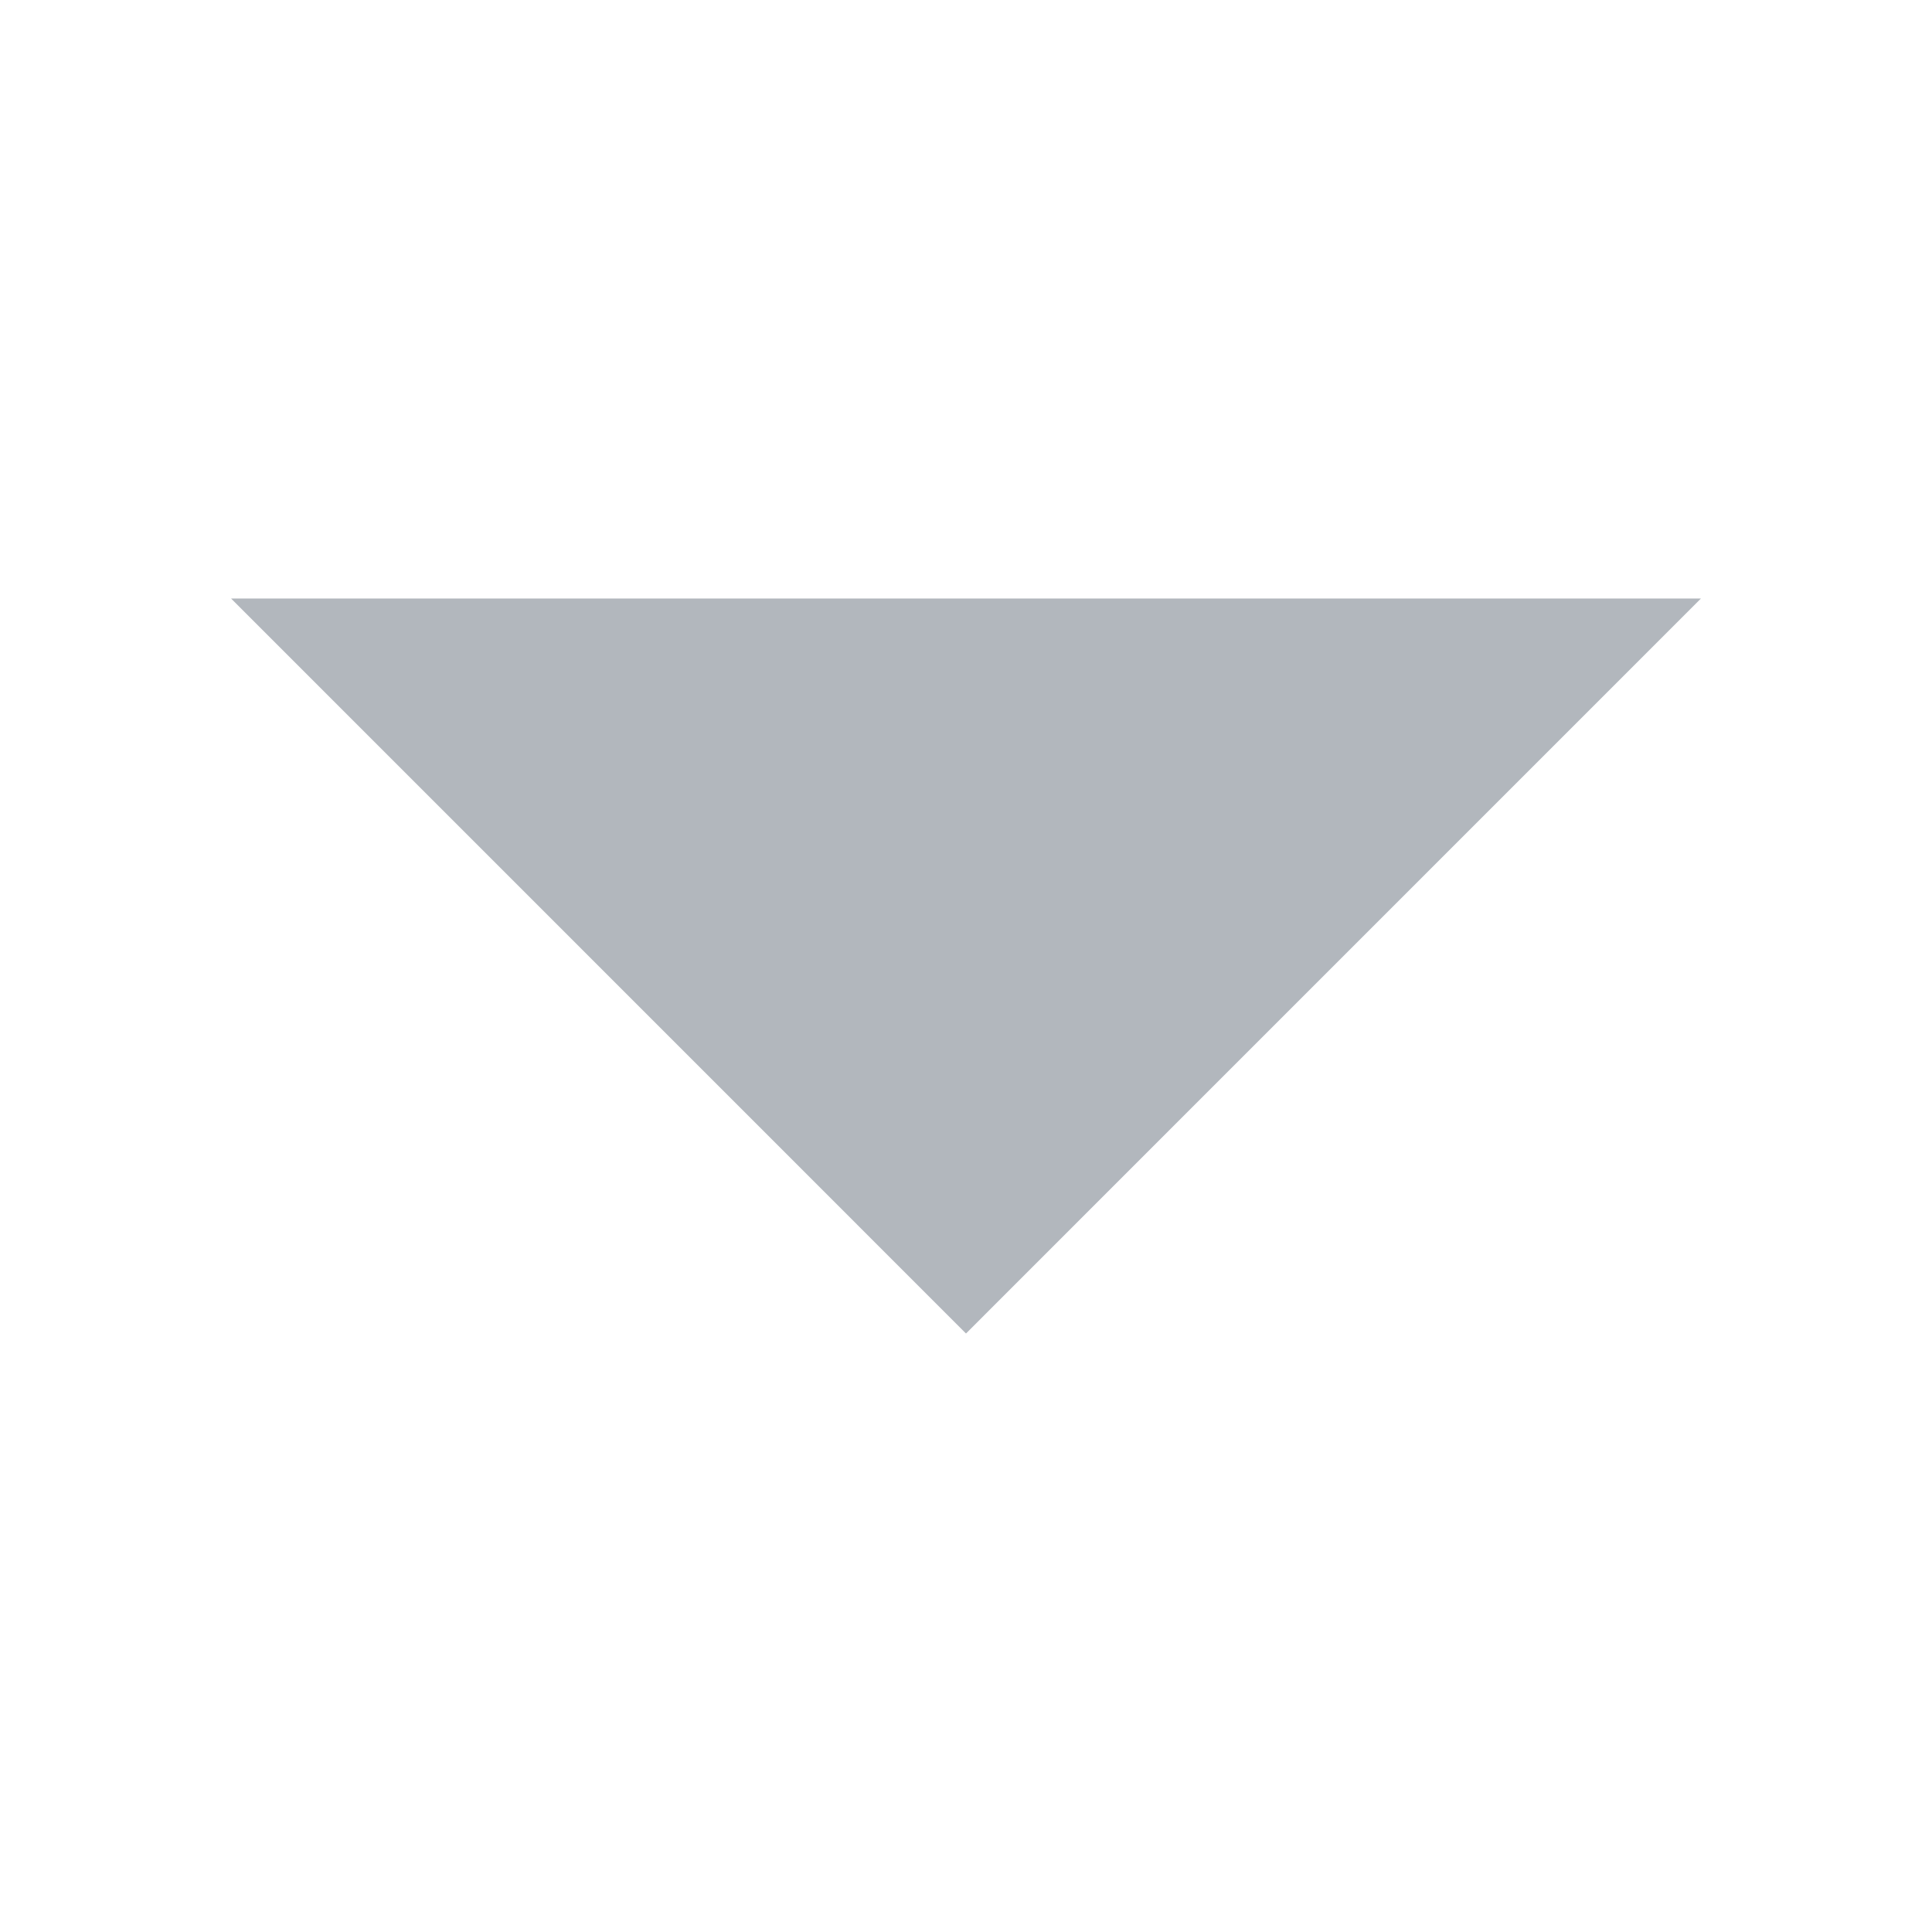
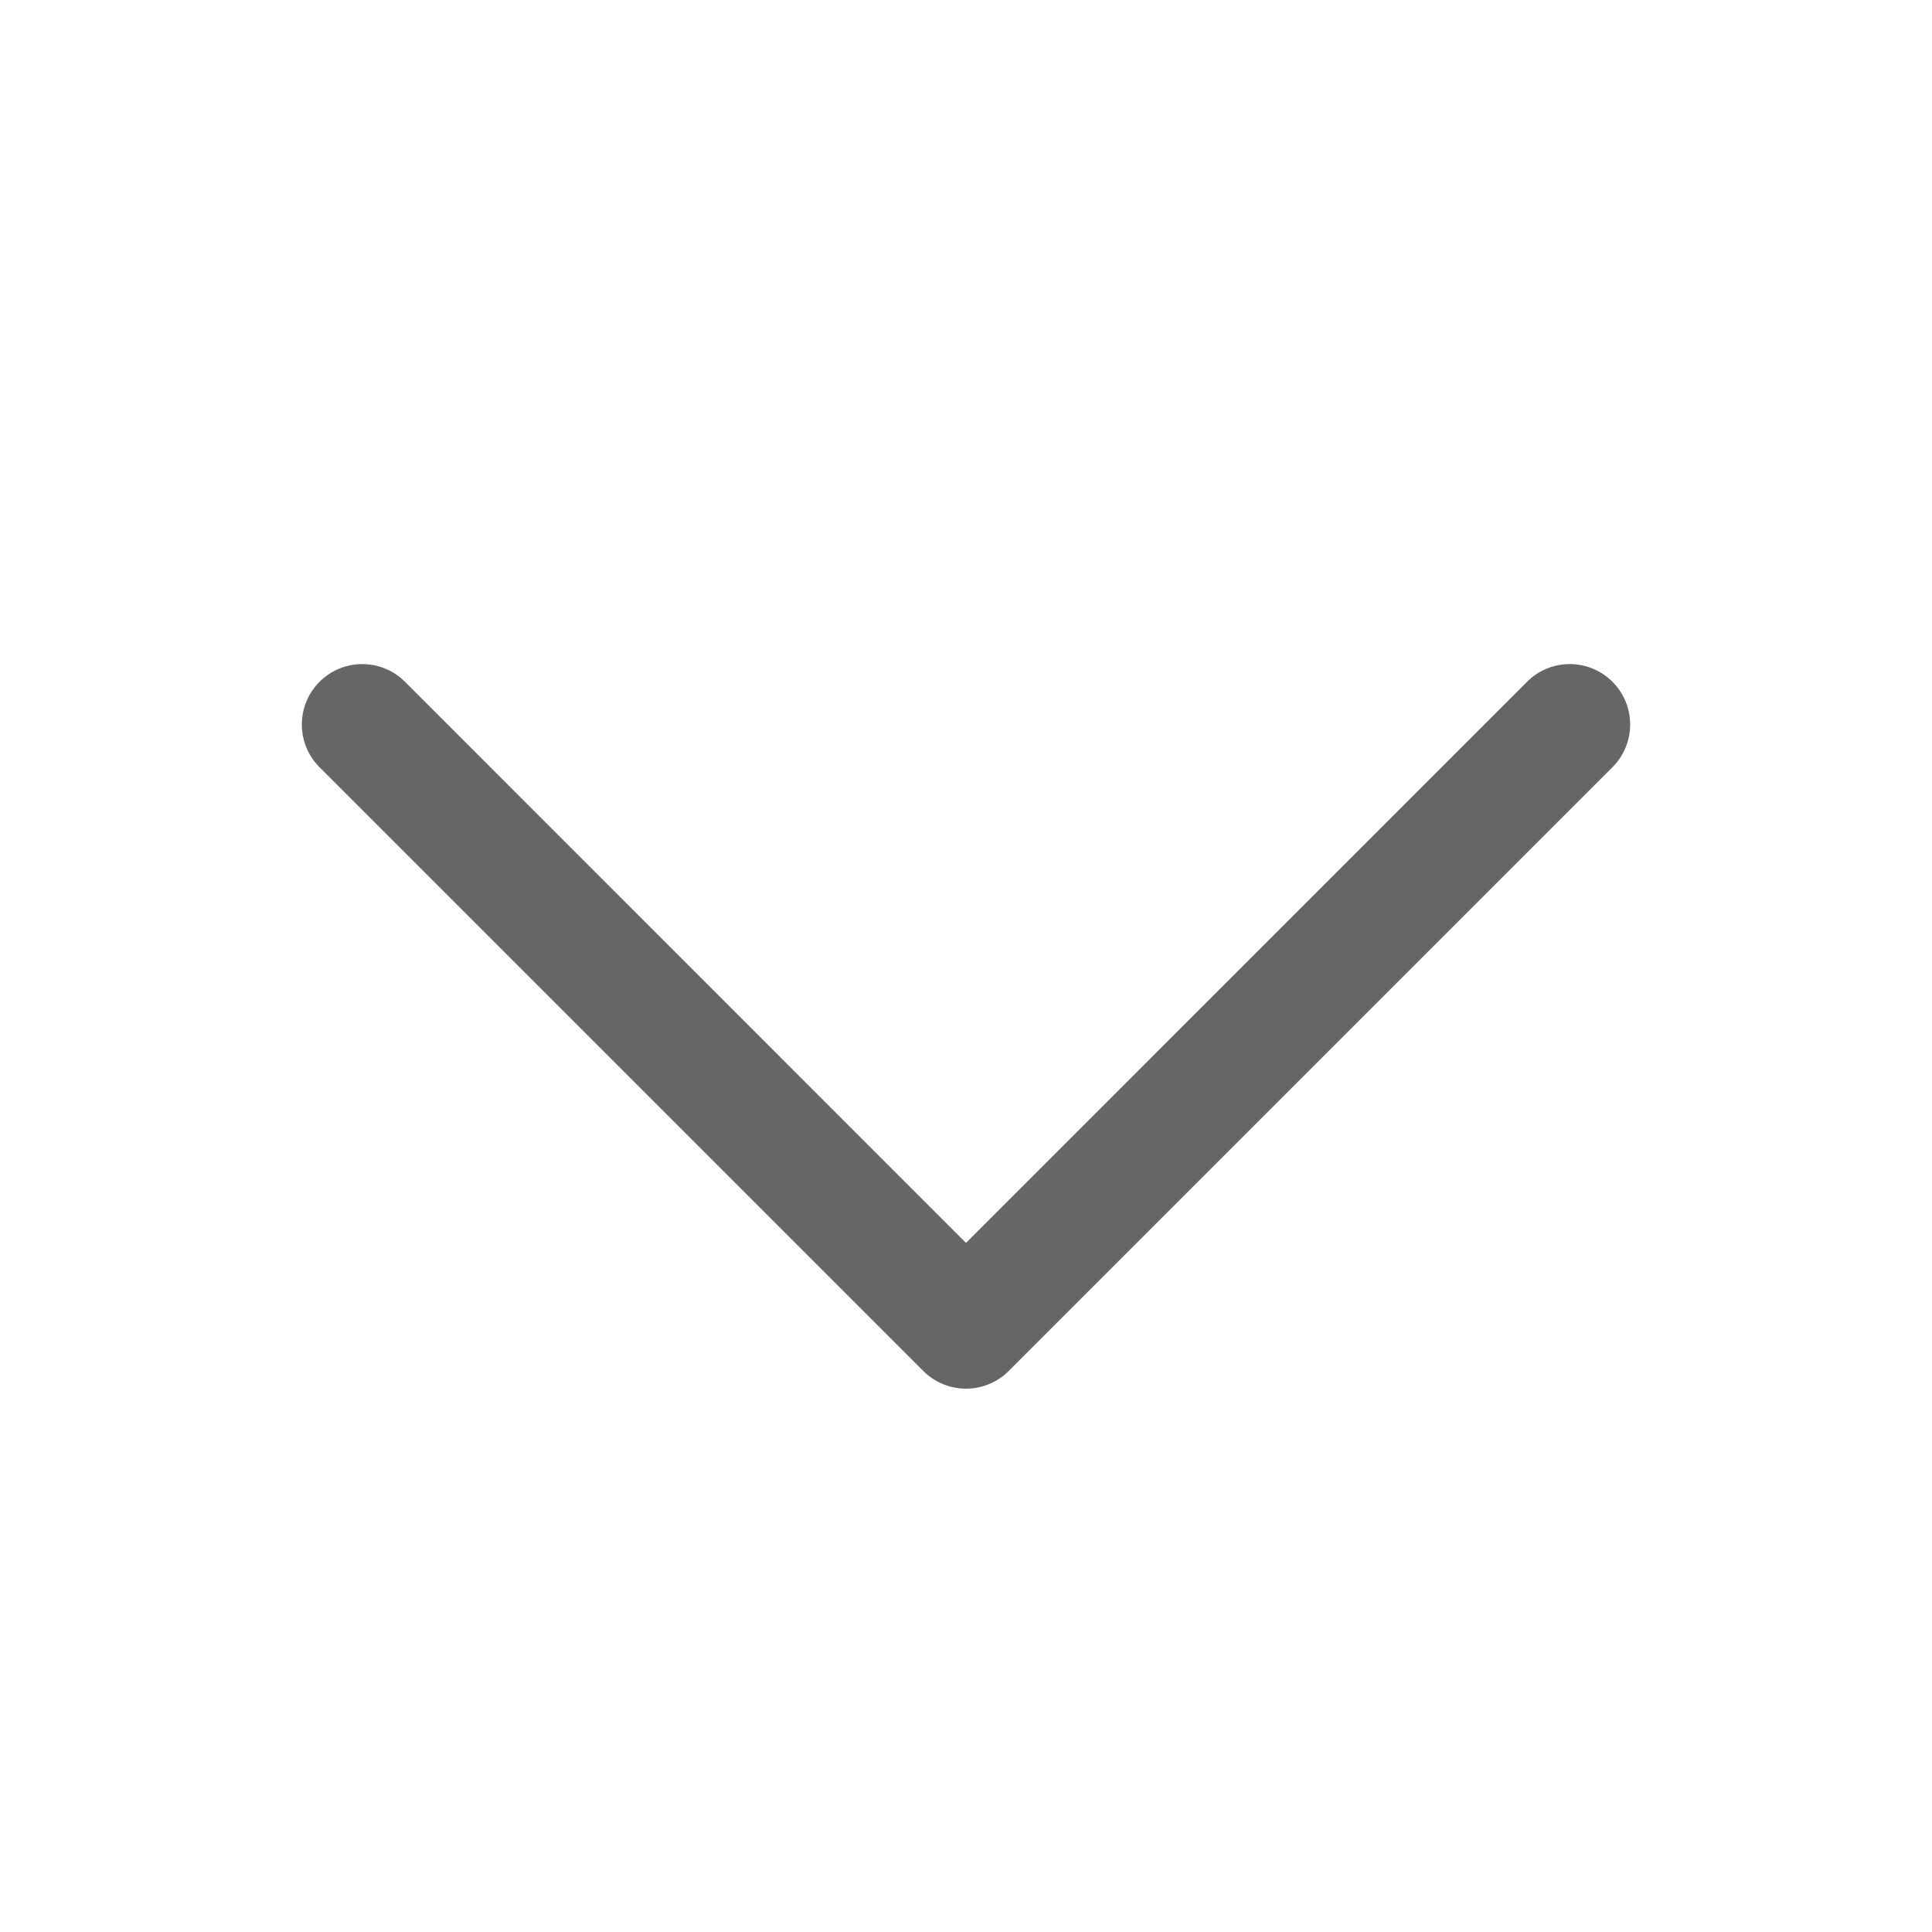
- <svg xmlns="http://www.w3.org/2000/svg" version="1.1" id="Layer_1" x="0px" y="0px" width="32px" height="32px" viewBox="0 0 32 32" enable-background="new 0 0 32 32" xml:space="preserve">
-   <polyline opacity="0.4" fill="#3F4A5A" enable-background="new    " points="28.173,9.913 16,22.087 3.827,9.913 " />
+ <svg xmlns="http://www.w3.org/2000/svg" width="32" height="32" viewBox="0 0 256 256">
+   <path fill="#666666" d="M213.66 101.66l-80 80a8 8 0 0 1-11.32 0l-80-80a8 8 0 0 1 11.32-11.32L128 164.69l74.34-74.35a8 8 0 0 1 11.32 11.32Z" />
</svg>
